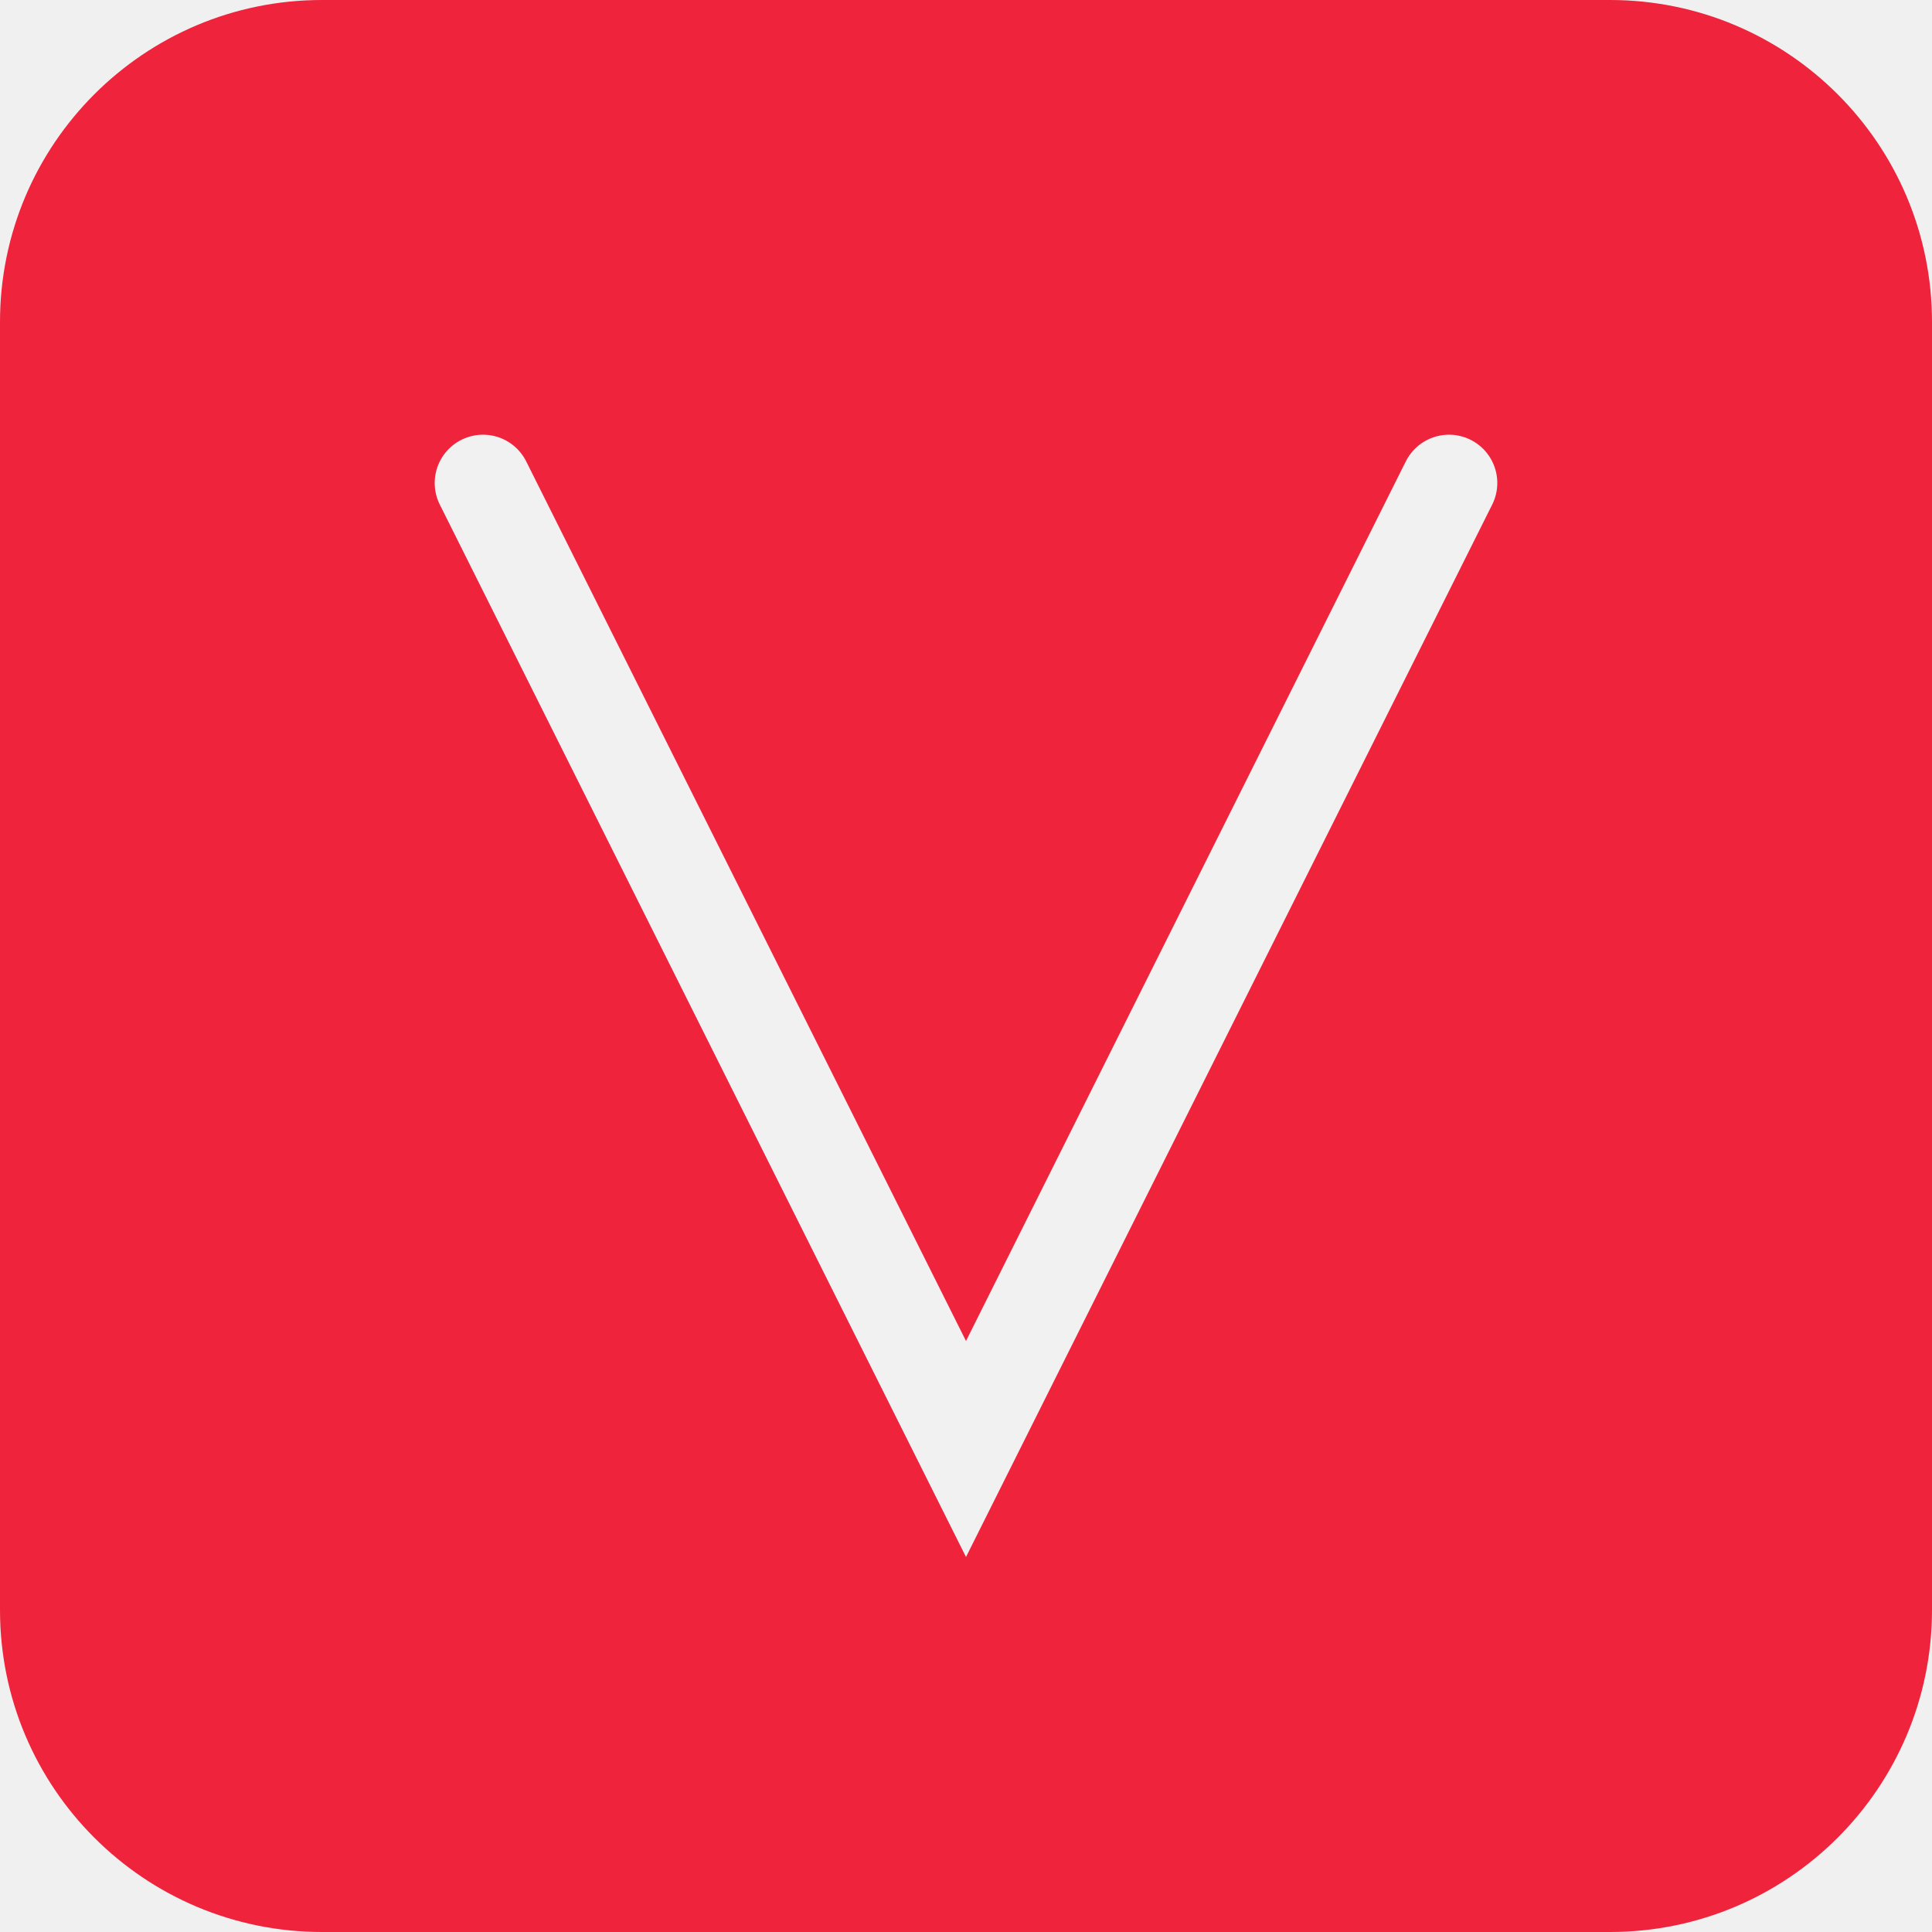
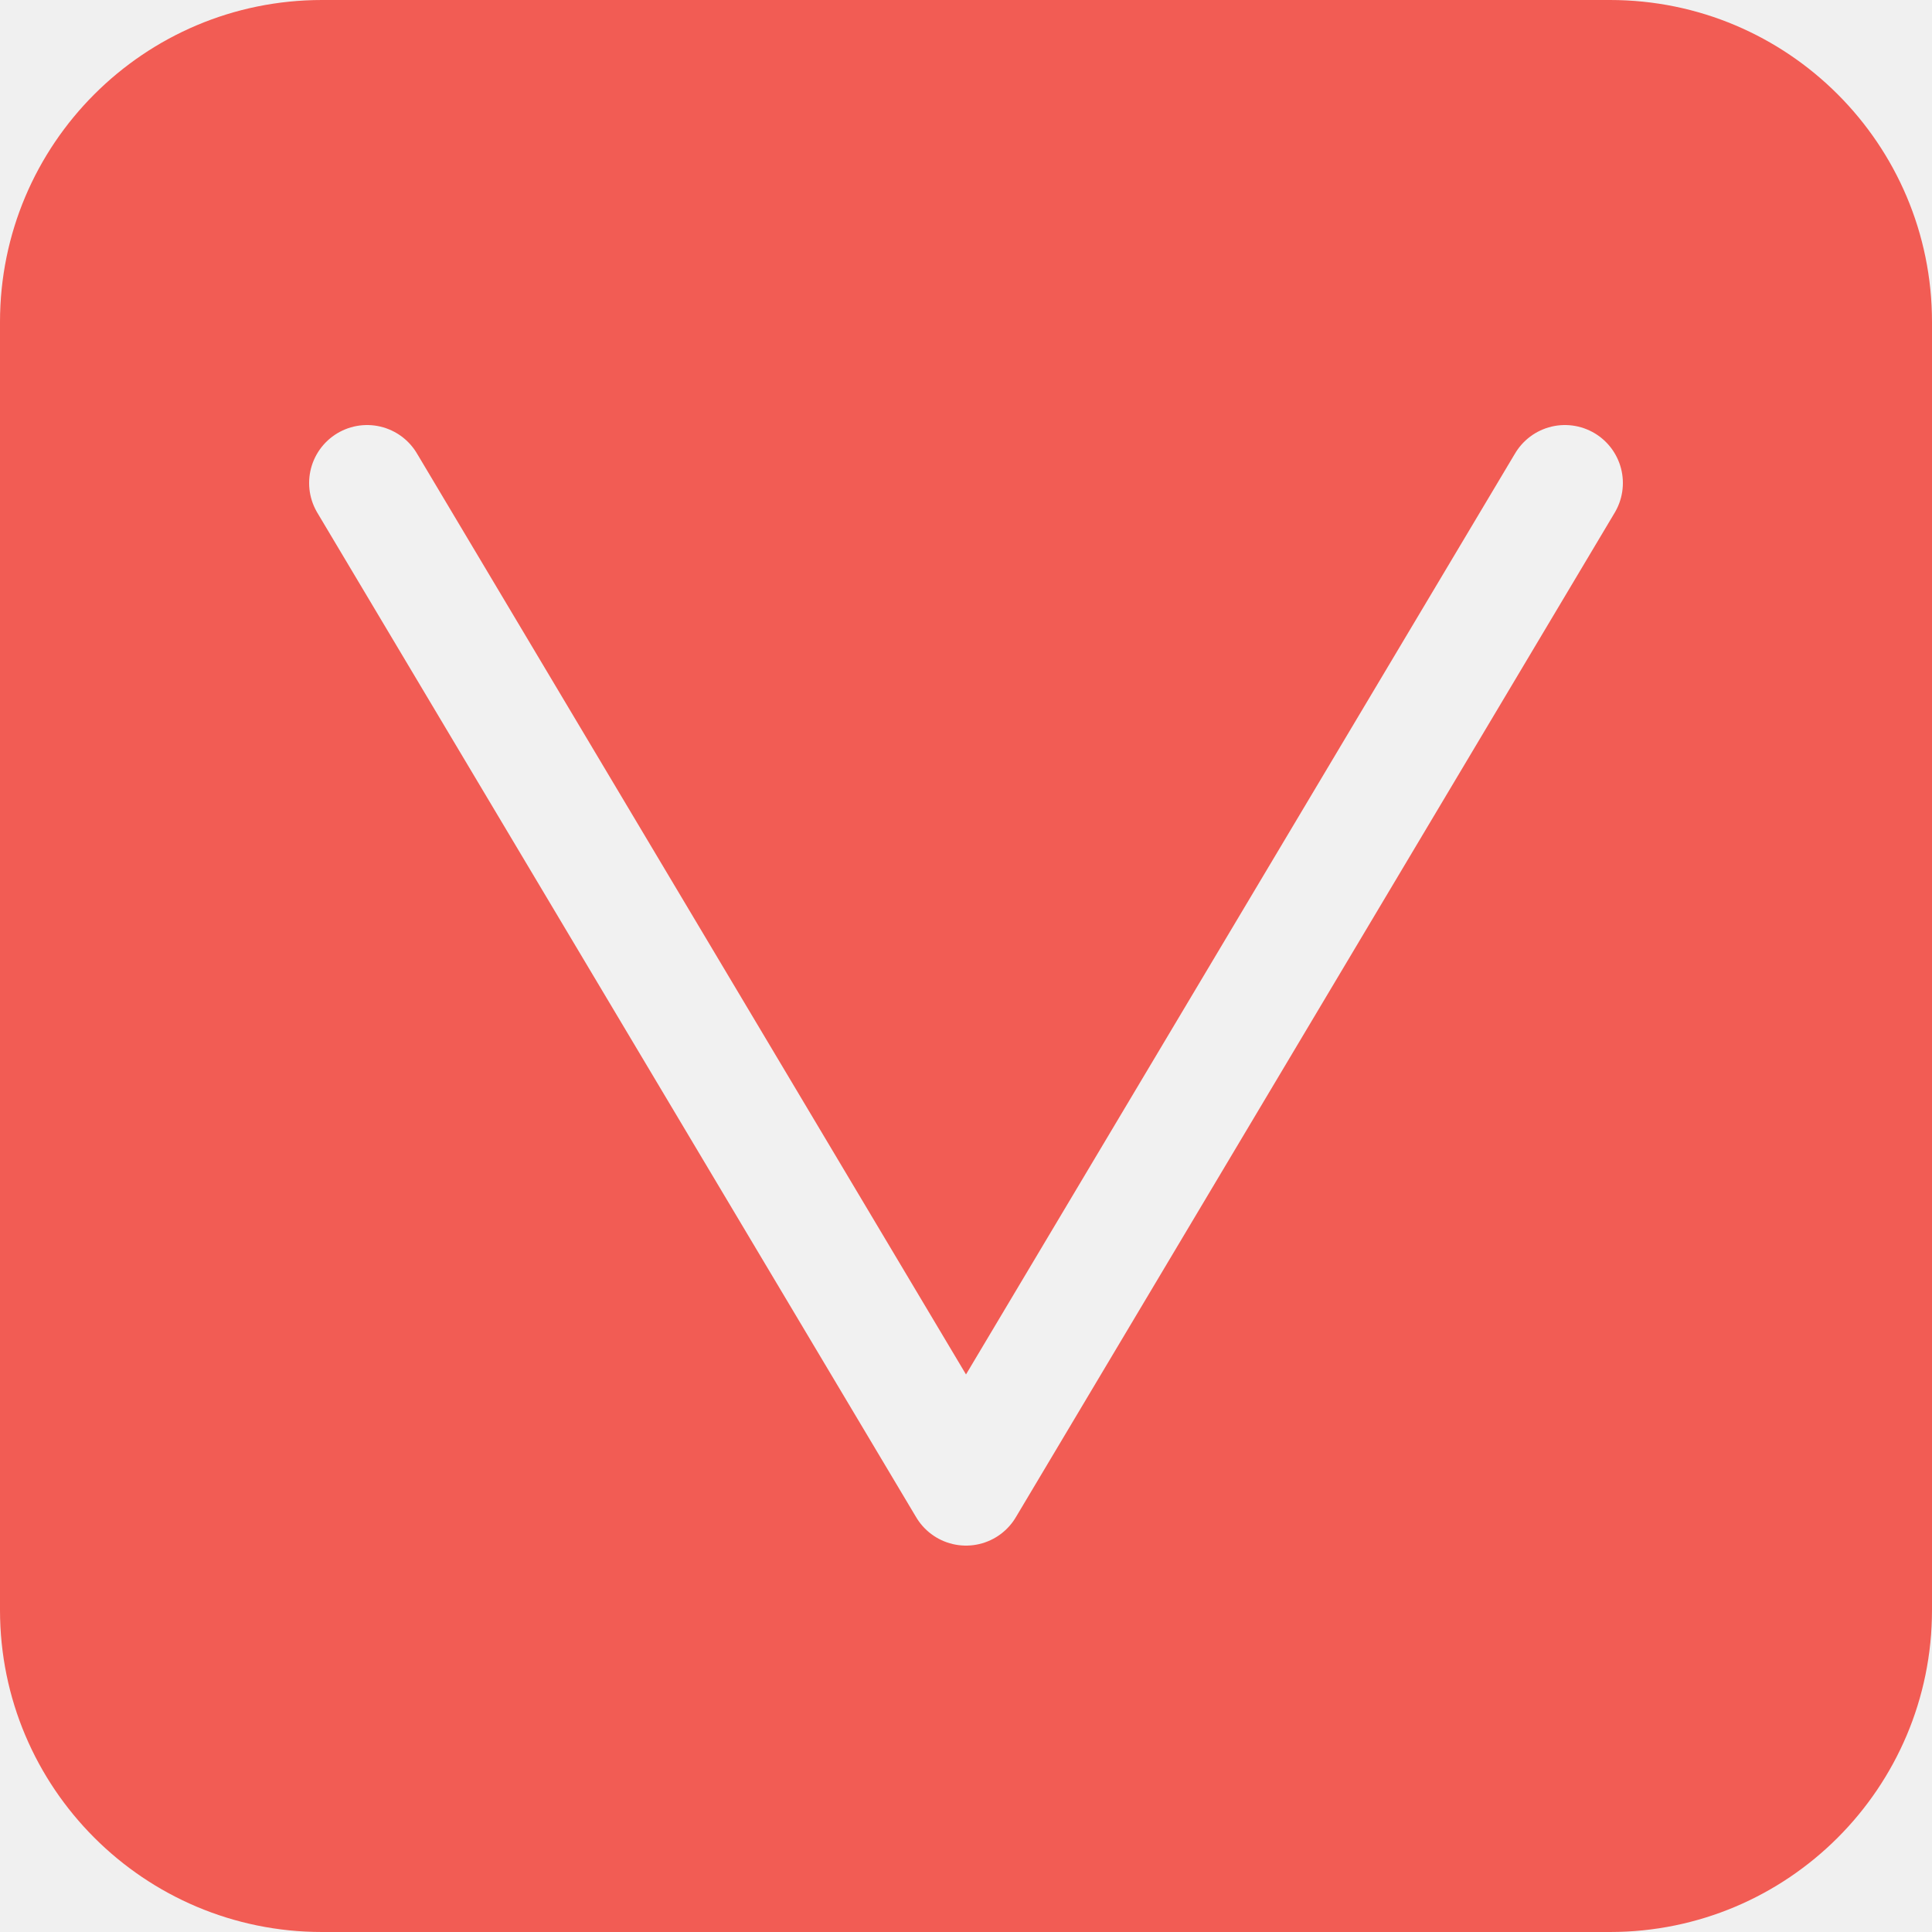
- <svg xmlns="http://www.w3.org/2000/svg" width="500" height="500" viewBox="0 0 500 500">
-   <style>
-     @keyframes pulse-glow {
-       0% {
-         stroke-dashoffset: 1000;
-         stroke: #fff;
-         filter: drop-shadow(0 0 2px #fff) drop-shadow(0 0 5px #fff);
+ <svg xmlns="http://www.w3.org/2000/svg" width="2048" height="2048" viewBox="0 0 500 500">
+   <defs>
+     <style>
+       @keyframes drawWave {
+         0% {
+           stroke-dashoffset: 2000;
+         }
+         100% {
+           stroke-dashoffset: 0;
+         }
      }
-       50% {
-         stroke-dashoffset: 500;
-         stroke: #f1f1f1;
-         filter: drop-shadow(0 0 4px #fff) drop-shadow(0 0 8px #f1f1f1);
+       
+       @keyframes pulseGlow {
+         0%, 100% {
+           opacity: 0.6;
+           filter: drop-shadow(0 0 2px #fff) drop-shadow(0 0 4px #fff);
+         }
+         50% {
+           opacity: 1;
+           filter: drop-shadow(0 0 6px #fff) drop-shadow(0 0 12px #fff);
+         }
      }
-       100% {
-         stroke-dashoffset: 0;
-         stroke: #fff;
-         filter: drop-shadow(0 0 2px #fff) drop-shadow(0 0 5px #fff);
+       
+       .animated-wave {
+         stroke-dasharray: 2000;
+         stroke-dashoffset: 2000;
+         animation: 
+           drawWave 10s forwards, 
+           pulseGlow 5s ease-in-out infinite;
      }
-     }
-   </style>
-   <path fill="#ef233c" d="M83.333 0h333.334A83.333 83.333 0 0 1 500 83.333v333.334A83.333 83.333 0 0 1 416.667 500H83.333A83.333 83.333 0 0 1 0 416.667V83.333A83.333 83.333 0 0 1 83.333 0" />
-   <path d="m125 125 125 250 125-250" stroke="#f1f1f1" stroke-width="25" fill="none" stroke-linecap="round" />
-   <path d="M375 125c-241.667 62.5-270.833-41.667-225 0 8.333 41.667 16.667-20.833 25 0s16.667-62.5 25 0 16.667-33.333 25 0 16.667-8.333 25 0c8.333 50 16.667-58.333 25 0 8.333 20.833 16.667-41.667 25 0 8.333 62.5 16.667-20.833 25 0 8.333 41.667 16.667-50 25 0 8.333 25 16.667-33.333 25 0" stroke="#fff" stroke-width="5.208" fill="none" stroke-linecap="round" style="stroke-dasharray:1000; stroke-dashoffset:1000; animation:pulse-glow 5s ease-in-out 1 forwards;" />
+     </style>
+   </defs>
+   <path fill="#f25c54" d="M83.333 0h333.334A83.333 83.333 0 0 1 500 83.333v333.334A83.333 83.333 0 0 1 416.667 500H83.333A83.333 83.333 0 0 1 0 416.667V83.333A83.333 83.333 0 0 1 83.333 0" />
+   <path d="M95 125 L250 385 L405 125" stroke="#f1f1f1" stroke-width="30" fill="none" stroke-linecap="round" stroke-linejoin="round" />
+   <path class="animated-wave" d="M100 125 Q110 125 118 85 Q126 45 134 125 Q142 175 150 125 Q158 75 166 125 Q174 25 182 125 Q190 215 198 125 Q206 55 214 125 Q222 195 230 125 Q238 35 246 125 Q254 235 262 125 Q270 45 278 125 Q286 205 294 125 Q302 65 310 125 Q318 175 326 125 Q334 85 342 125 Q350 225 358 125 Q366 55 374 125 Q382 165 390 125 Q398 105 405 125" stroke="#ffffff" stroke-width="6" fill="none" stroke-linecap="round" stroke-linejoin="round" />
</svg>
